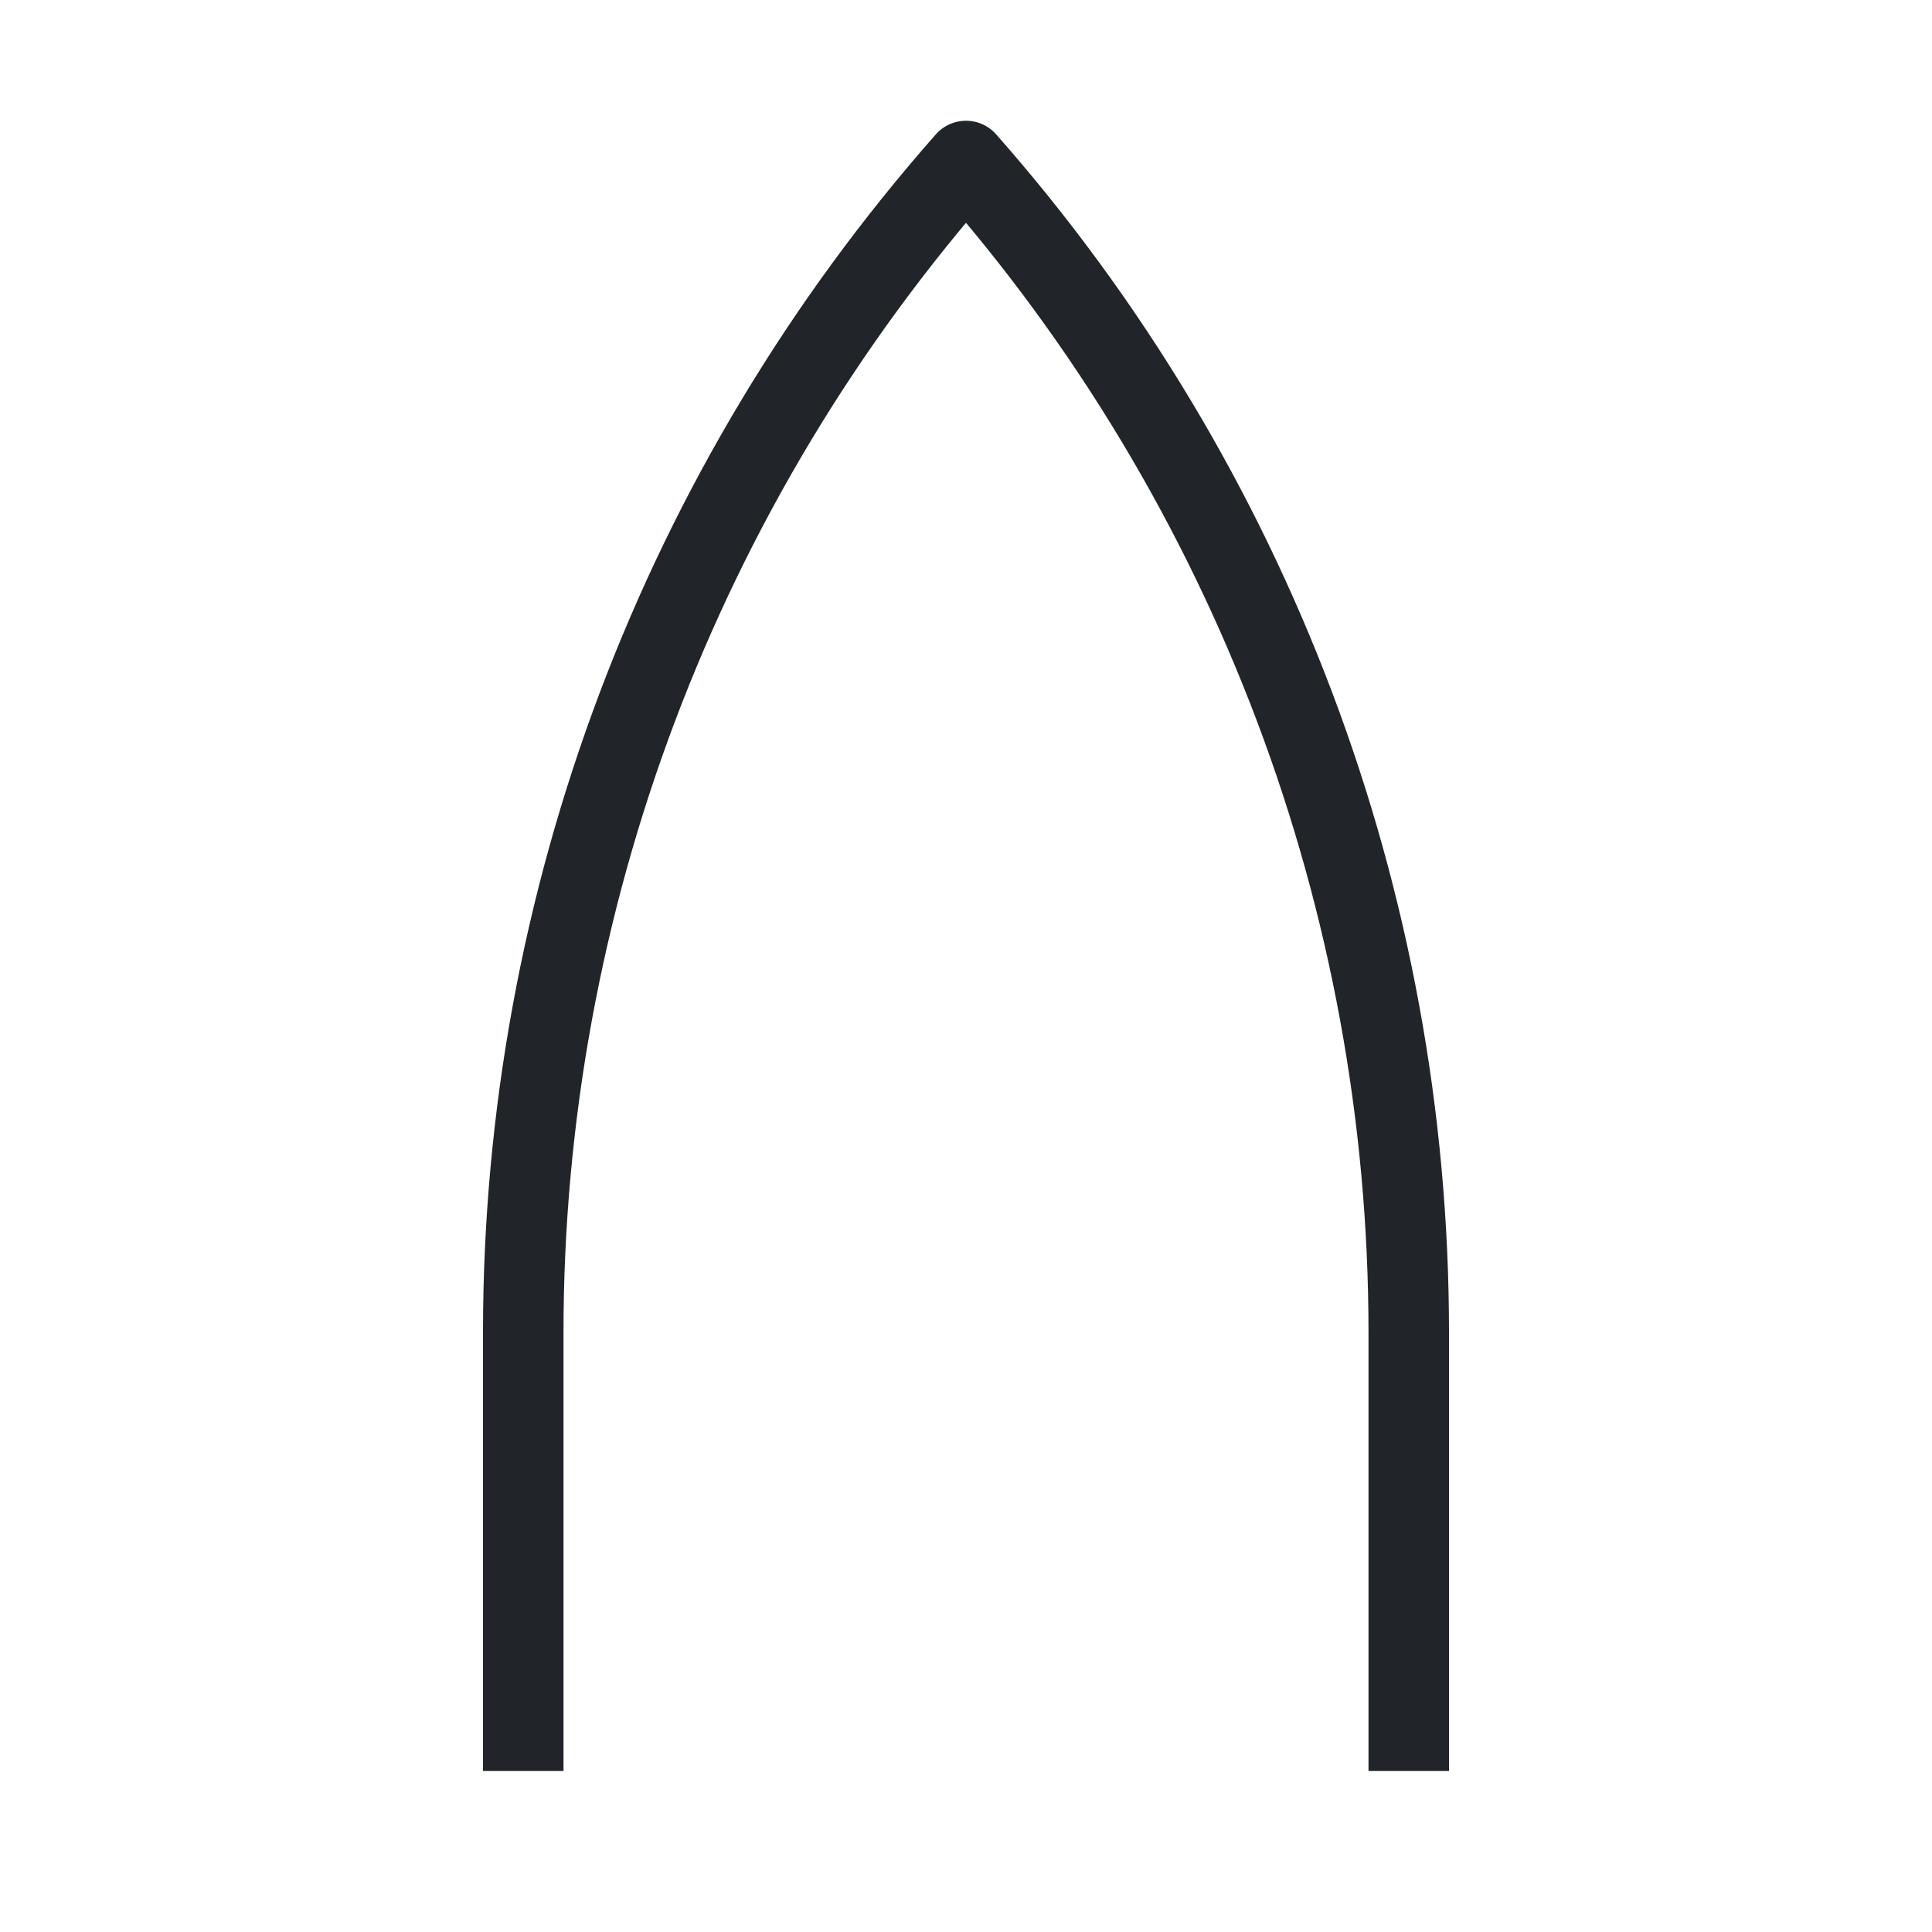
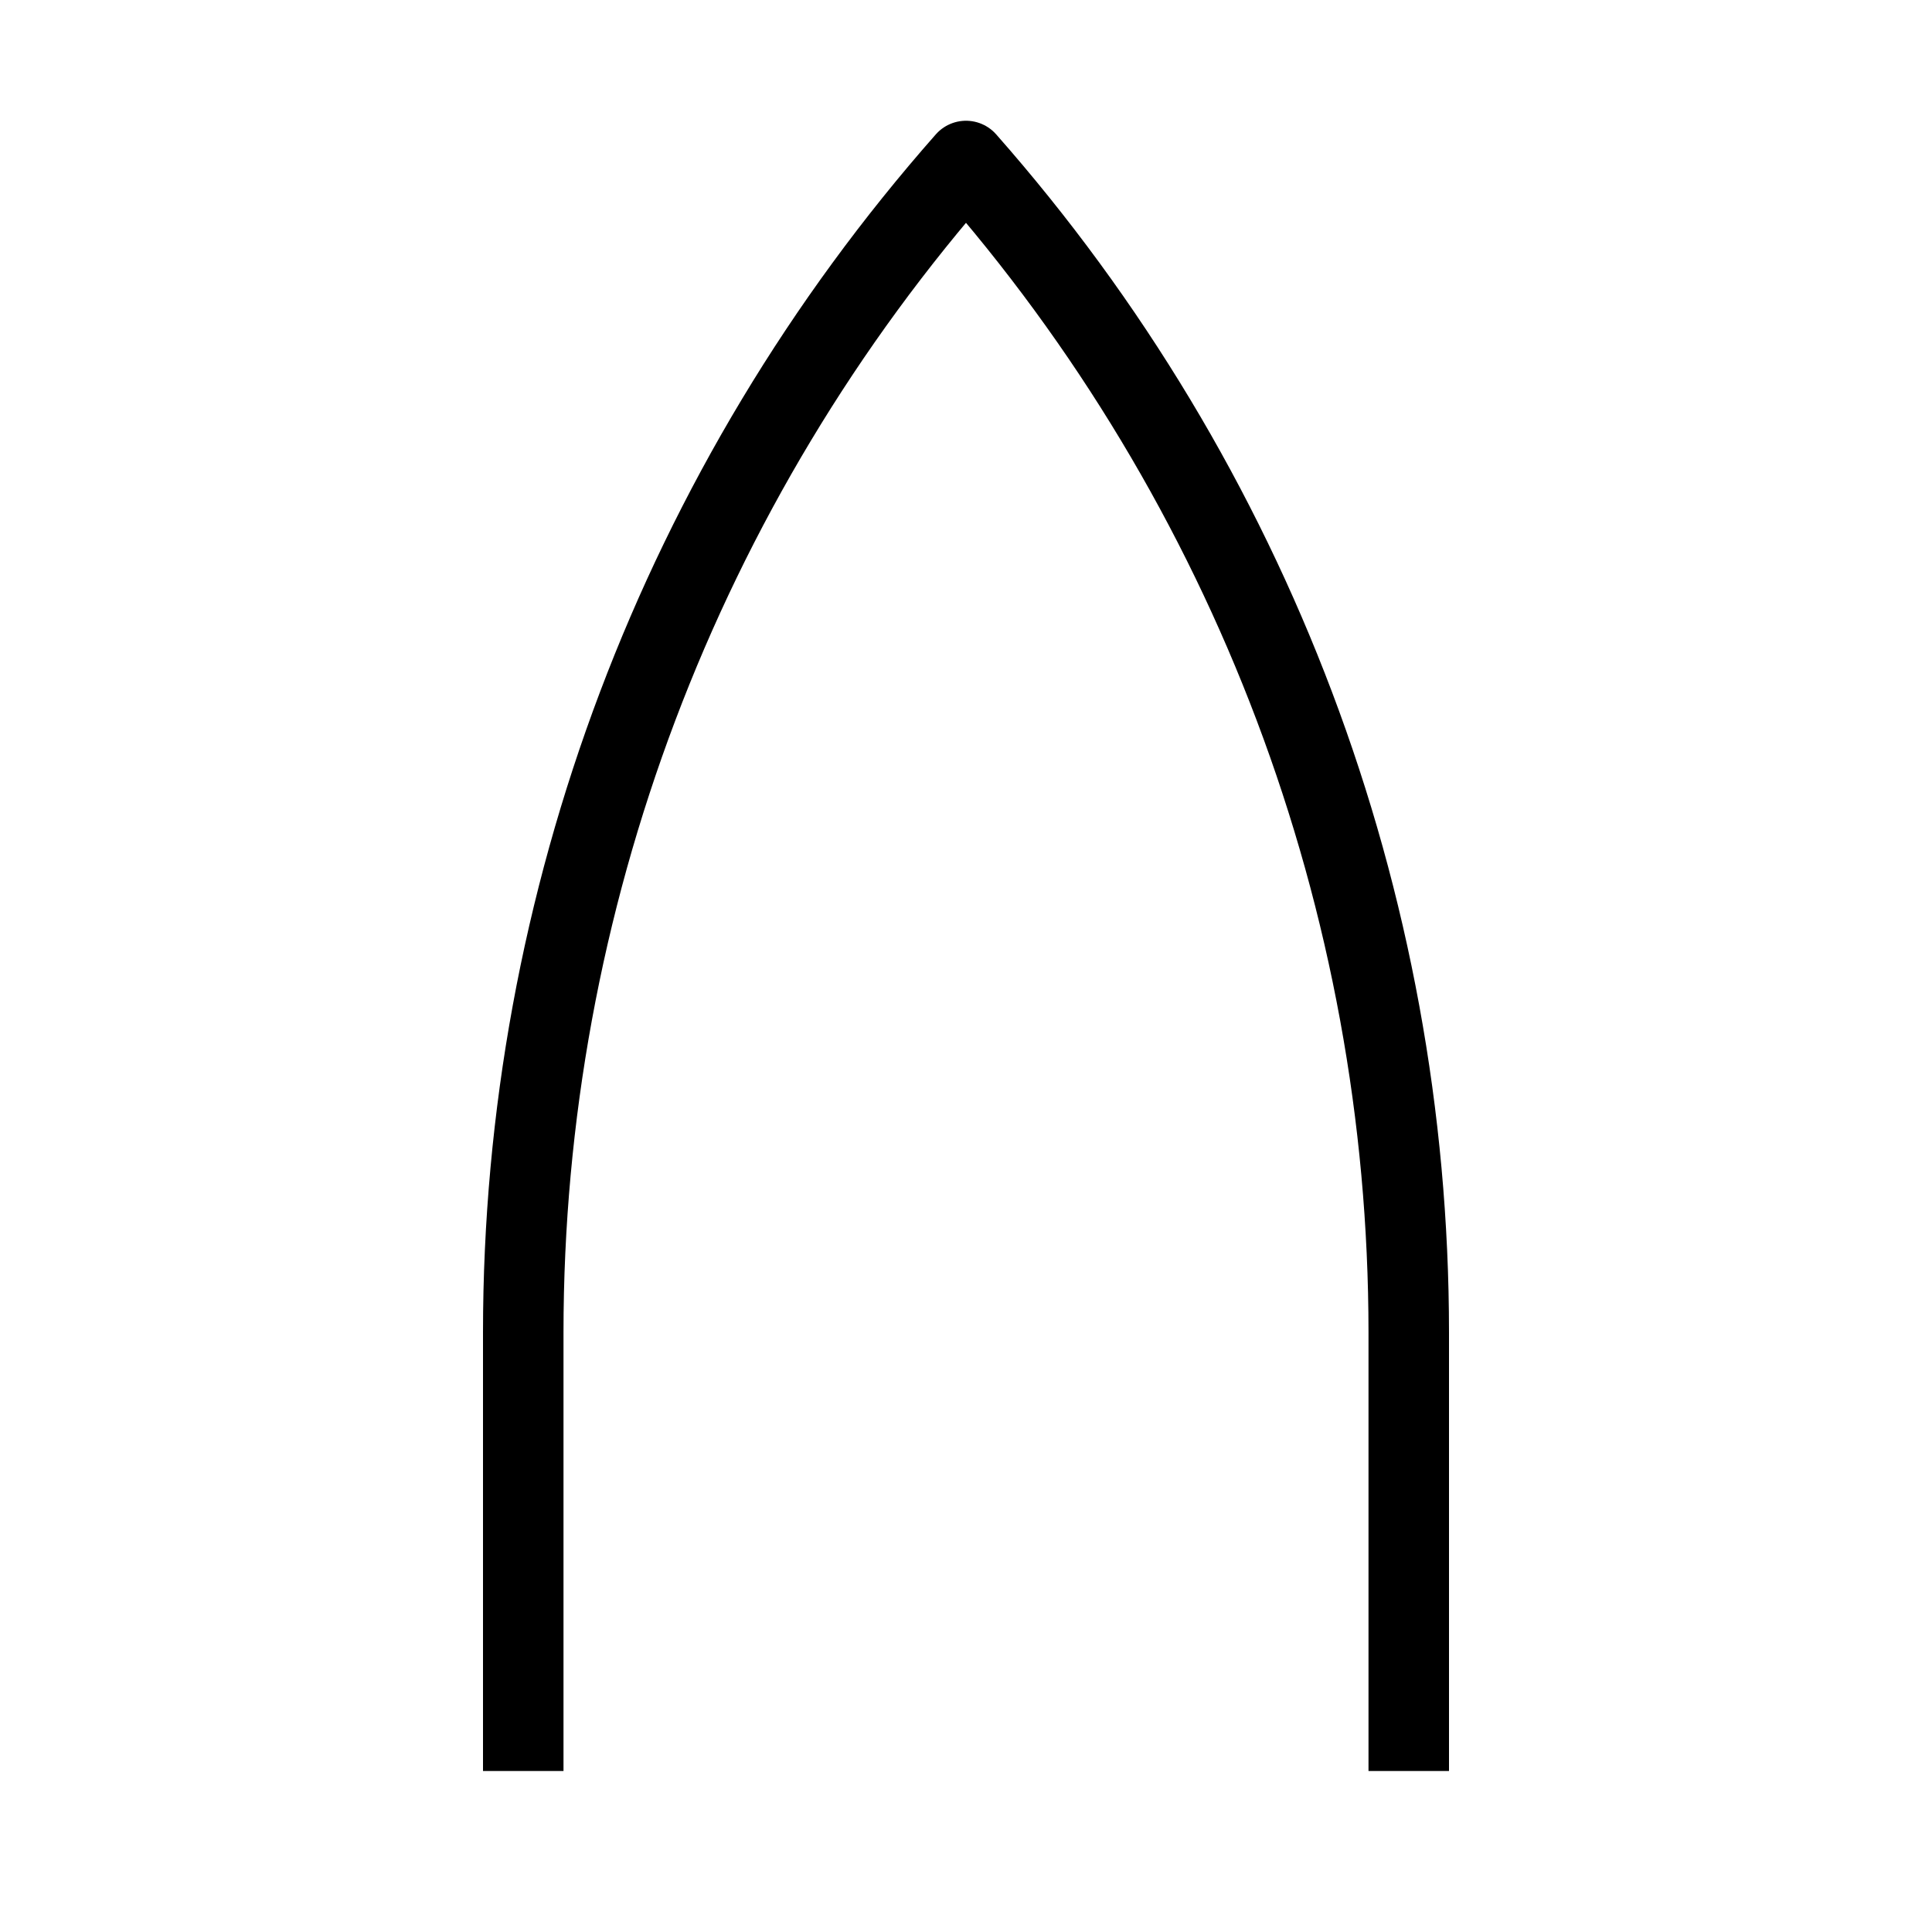
- <svg xmlns="http://www.w3.org/2000/svg" aria-hidden="true" height="36" viewBox="0 0 36 36" width="36">
-   <path d="M9.75 33V24.827A33 33 0 0 1 18 3A33 33 0 0 1 26.25 24.827V33" fill="none" stroke="#212529" stroke-dark="#e1e1e1" stroke-linecap="butt" stroke-linejoin="round" stroke-width="1.5" />
+ <svg xmlns="http://www.w3.org/2000/svg" viewBox="0 0 36 36">
+   <path d="M9.75 33V24.827A33 33 0 0 1 18 3A33 33 0 0 1 26.25 24.827V33" fill="none" stroke="currentColor" stroke-linejoin="round" stroke-width="1.5" />
</svg>
